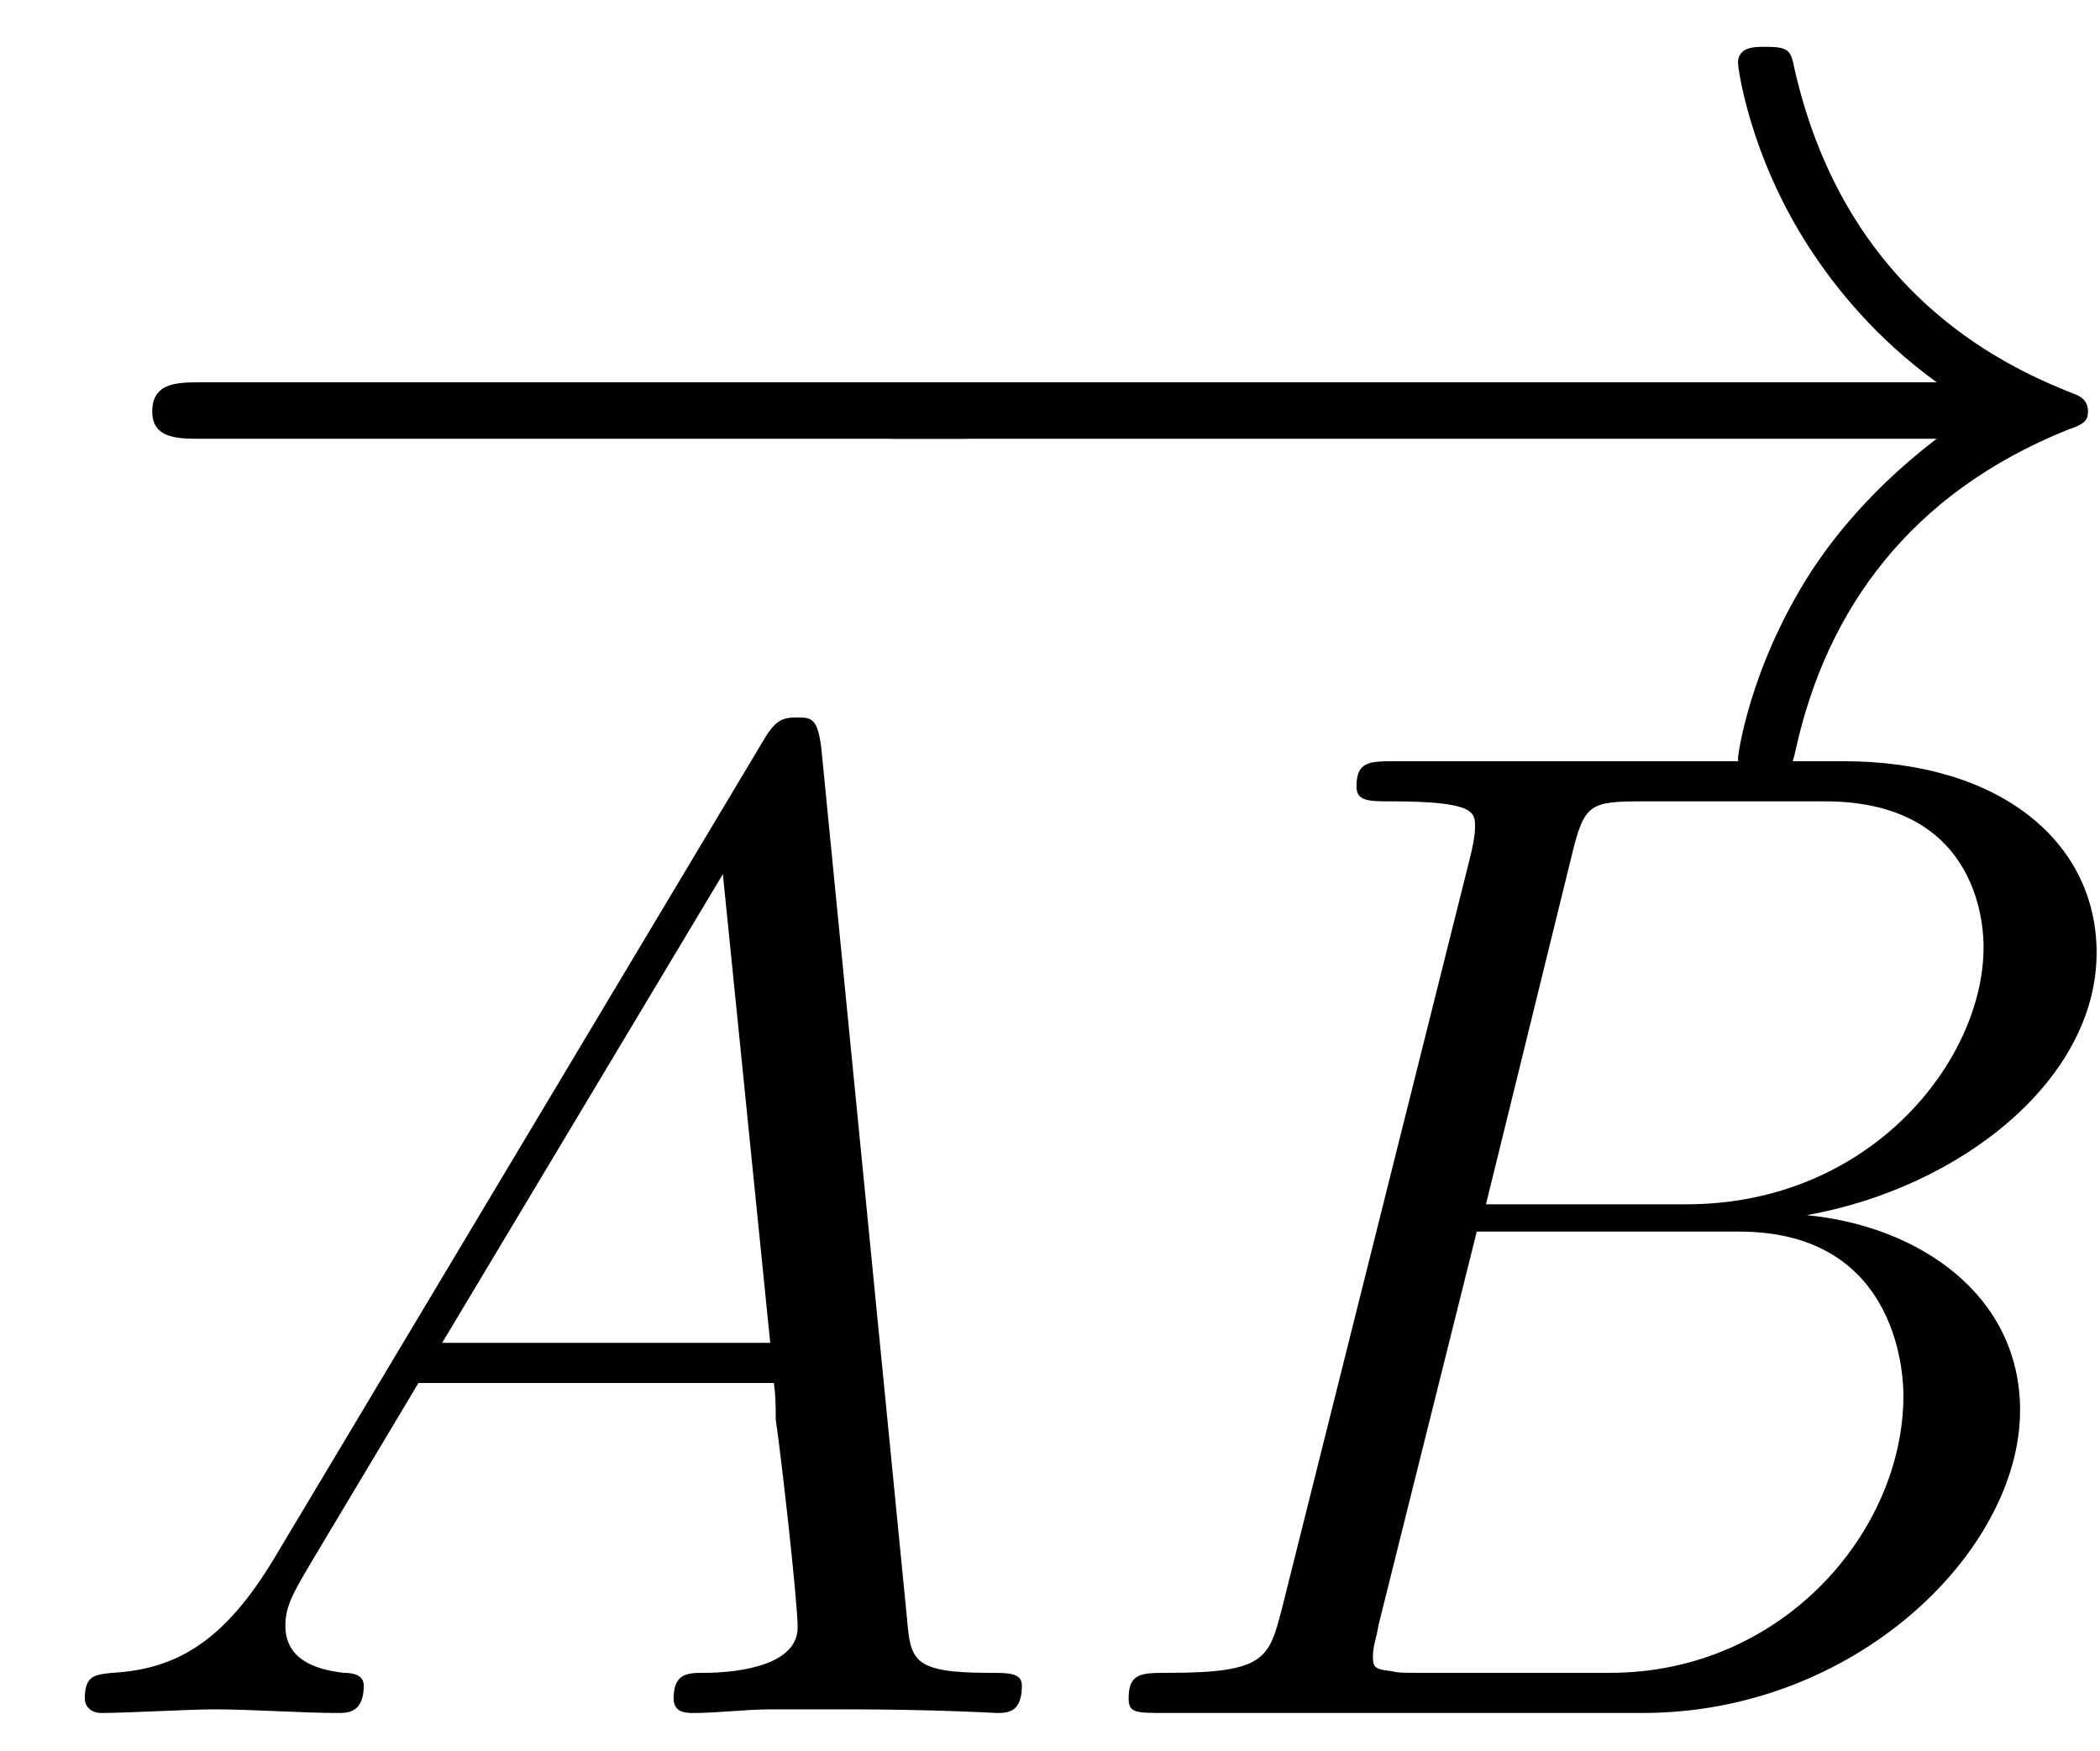
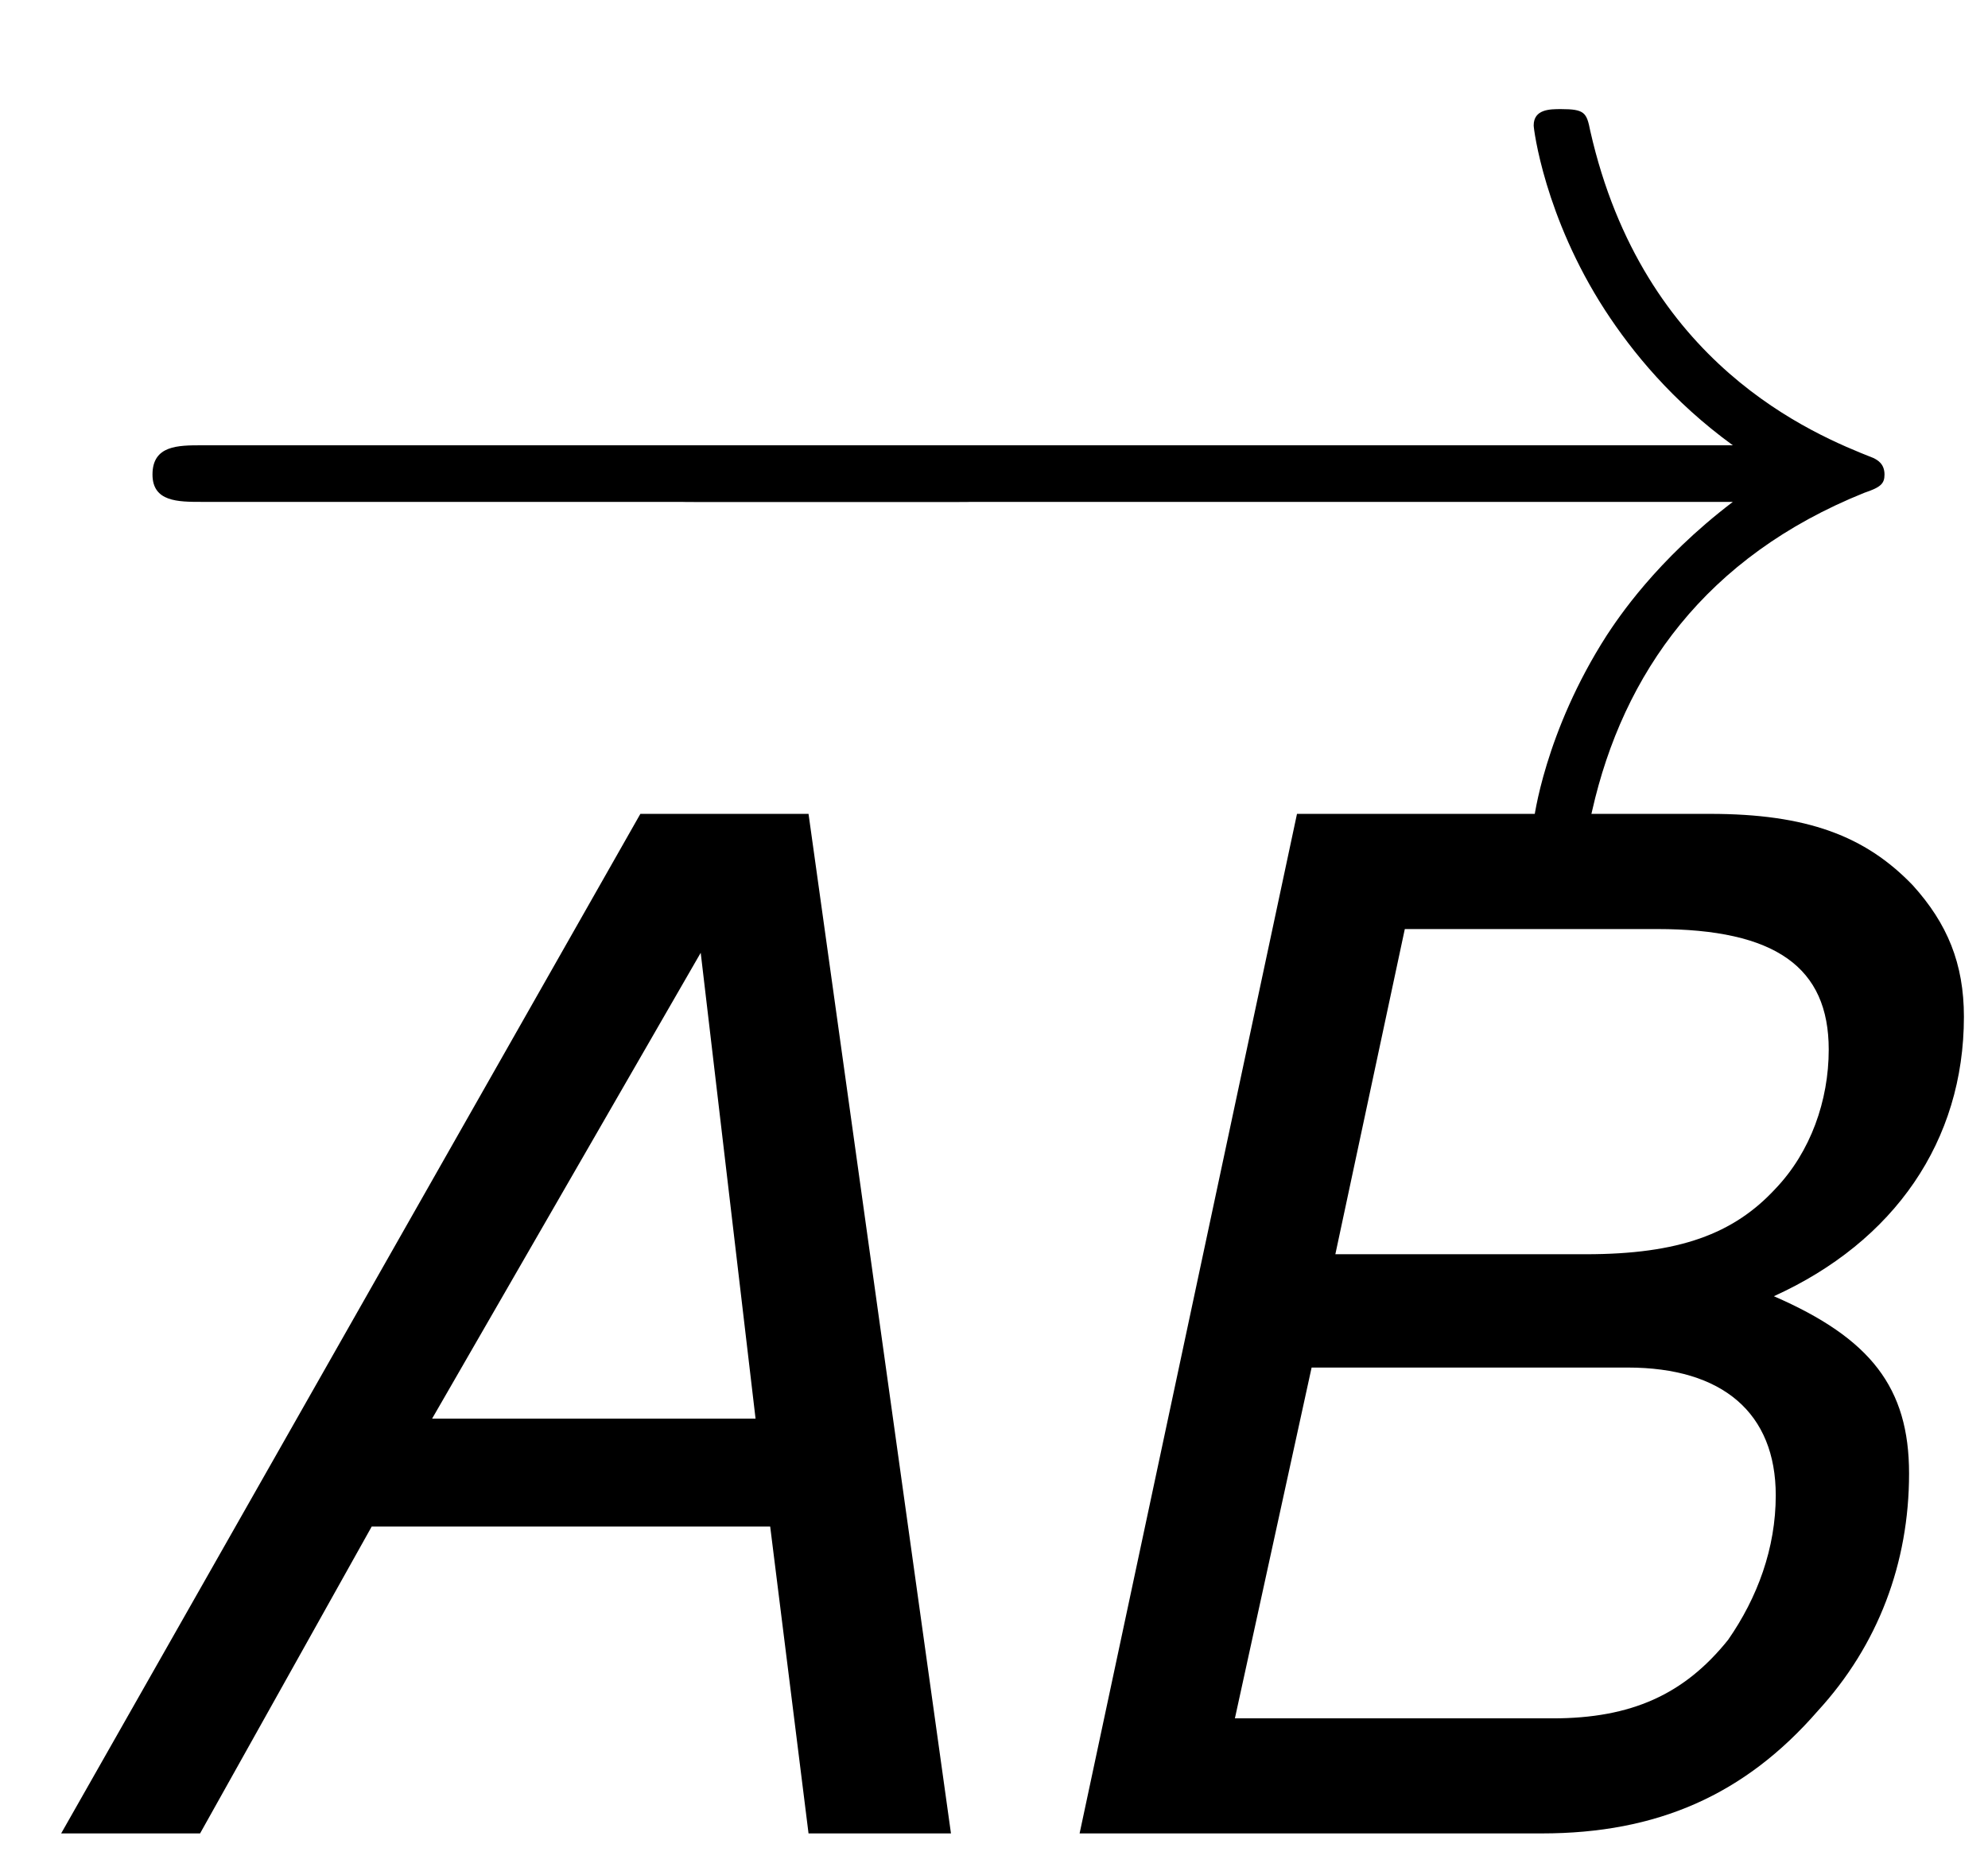
- <svg xmlns="http://www.w3.org/2000/svg" xmlns:xlink="http://www.w3.org/1999/xlink" width="18pt" height="15pt" viewBox="0 0 18 15" version="1.1">
+ <svg xmlns="http://www.w3.org/2000/svg" xmlns:xlink="http://www.w3.org/1999/xlink" width="17pt" height="16pt" viewBox="0 0 17 16" version="1.1">
  <defs>
    <g>
      <symbol overflow="visible" id="glyph0-0">
        <path style="stroke:none;" d="" />
      </symbol>
      <symbol overflow="visible" id="glyph0-1">
        <path style="stroke:none;" d="M 7.875 -2.75 C 8.078 -2.75 8.297 -2.75 8.297 -2.984 C 8.297 -3.234 8.078 -3.234 7.875 -3.234 L 1.406 -3.234 C 1.203 -3.234 0.984 -3.234 0.984 -2.984 C 0.984 -2.75 1.203 -2.75 1.406 -2.75 Z M 7.875 -2.75 " />
      </symbol>
      <symbol overflow="visible" id="glyph0-2">
        <path style="stroke:none;" d="M 9.969 -2.75 C 9.312 -2.25 8.984 -1.75 8.891 -1.609 C 8.359 -0.781 8.266 -0.031 8.266 -0.016 C 8.266 0.125 8.406 0.125 8.5 0.125 C 8.703 0.125 8.719 0.109 8.766 -0.109 C 9.031 -1.281 9.734 -2.281 11.094 -2.828 C 11.234 -2.875 11.266 -2.906 11.266 -2.984 C 11.266 -3.078 11.203 -3.109 11.172 -3.125 C 10.656 -3.328 9.203 -3.922 8.75 -5.922 C 8.719 -6.078 8.703 -6.109 8.5 -6.109 C 8.406 -6.109 8.266 -6.109 8.266 -5.969 C 8.266 -5.938 8.359 -5.188 8.875 -4.391 C 9.109 -4.031 9.453 -3.609 9.969 -3.234 L 1.094 -3.234 C 0.875 -3.234 0.656 -3.234 0.656 -2.984 C 0.656 -2.75 0.875 -2.75 1.094 -2.75 Z M 9.969 -2.75 " />
      </symbol>
      <symbol overflow="visible" id="glyph1-0">
        <path style="stroke:none;" d="" />
      </symbol>
      <symbol overflow="visible" id="glyph1-1">
-         <path style="stroke:none;" d="M 2.031 -1.328 C 1.609 -0.625 1.203 -0.375 0.641 -0.344 C 0.5 -0.328 0.406 -0.328 0.406 -0.125 C 0.406 -0.047 0.469 0 0.547 0 C 0.766 0 1.297 -0.031 1.516 -0.031 C 1.859 -0.031 2.25 0 2.578 0 C 2.656 0 2.797 0 2.797 -0.234 C 2.797 -0.328 2.703 -0.344 2.625 -0.344 C 2.359 -0.375 2.125 -0.469 2.125 -0.75 C 2.125 -0.922 2.203 -1.047 2.359 -1.312 L 3.266 -2.828 L 6.312 -2.828 C 6.328 -2.719 6.328 -2.625 6.328 -2.516 C 6.375 -2.203 6.516 -0.953 6.516 -0.734 C 6.516 -0.375 5.906 -0.344 5.719 -0.344 C 5.578 -0.344 5.453 -0.344 5.453 -0.125 C 5.453 0 5.562 0 5.625 0 C 5.828 0 6.078 -0.031 6.281 -0.031 L 6.953 -0.031 C 7.688 -0.031 8.219 0 8.219 0 C 8.312 0 8.438 0 8.438 -0.234 C 8.438 -0.344 8.328 -0.344 8.156 -0.344 C 7.5 -0.344 7.484 -0.453 7.453 -0.812 L 6.719 -8.266 C 6.688 -8.516 6.641 -8.531 6.516 -8.531 C 6.391 -8.531 6.328 -8.516 6.219 -8.328 Z M 3.469 -3.172 L 5.875 -7.188 L 6.281 -3.172 Z M 3.469 -3.172 " />
+         <path style="stroke:none;" d="M 6.266 -2.625 L 6.594 0 L 7.812 0 L 6.594 -8.719 L 5.156 -8.719 L 0.203 0 L 1.391 0 L 2.859 -2.625 Z M 6.141 -3.547 L 3.375 -3.547 L 5.672 -7.531 Z M 6.141 -3.547 " />
      </symbol>
      <symbol overflow="visible" id="glyph1-2">
-         <path style="stroke:none;" d="M 4.375 -7.344 C 4.484 -7.797 4.531 -7.812 5 -7.812 L 6.547 -7.812 C 7.906 -7.812 7.906 -6.672 7.906 -6.562 C 7.906 -5.594 6.938 -4.359 5.359 -4.359 L 3.641 -4.359 Z M 6.391 -4.266 C 7.703 -4.5 8.875 -5.422 8.875 -6.516 C 8.875 -7.453 8.062 -8.156 6.703 -8.156 L 2.875 -8.156 C 2.641 -8.156 2.531 -8.156 2.531 -7.938 C 2.531 -7.812 2.641 -7.812 2.828 -7.812 C 3.547 -7.812 3.547 -7.719 3.547 -7.594 C 3.547 -7.562 3.547 -7.5 3.5 -7.312 L 1.891 -0.891 C 1.781 -0.469 1.75 -0.344 0.922 -0.344 C 0.688 -0.344 0.578 -0.344 0.578 -0.125 C 0.578 0 0.641 0 0.891 0 L 4.984 0 C 6.812 0 8.219 -1.391 8.219 -2.594 C 8.219 -3.578 7.359 -4.172 6.391 -4.266 Z M 4.703 -0.344 L 3.078 -0.344 C 2.922 -0.344 2.891 -0.344 2.828 -0.359 C 2.688 -0.375 2.672 -0.391 2.672 -0.484 C 2.672 -0.578 2.703 -0.641 2.719 -0.75 L 3.562 -4.125 L 5.812 -4.125 C 7.219 -4.125 7.219 -2.812 7.219 -2.719 C 7.219 -1.562 6.188 -0.344 4.703 -0.344 Z M 4.703 -0.344 " />
+         <path style="stroke:none;" d="M 0.938 0 L 4.891 0 C 5.875 0 6.625 -0.328 7.25 -1.047 C 7.766 -1.609 8.031 -2.312 8.031 -3.078 C 8.031 -3.812 7.703 -4.234 6.875 -4.594 C 7.906 -5.062 8.5 -5.922 8.5 -6.984 C 8.5 -7.438 8.359 -7.781 8.062 -8.109 C 7.656 -8.531 7.156 -8.719 6.328 -8.719 L 2.797 -8.719 Z M 3.125 -4.953 L 3.719 -7.734 L 5.875 -7.734 C 6.891 -7.734 7.344 -7.406 7.344 -6.703 C 7.344 -6.266 7.188 -5.828 6.891 -5.516 C 6.531 -5.125 6.062 -4.953 5.266 -4.953 Z M 2.266 -0.984 L 2.922 -3.984 L 5.625 -3.984 C 6.438 -3.984 6.891 -3.594 6.891 -2.891 C 6.891 -2.438 6.734 -2.016 6.484 -1.656 C 6.109 -1.188 5.656 -0.984 4.984 -0.984 Z M 2.266 -0.984 " />
      </symbol>
    </g>
  </defs>
  <g id="surface1">
    <g style="fill:rgb(0%,0%,0%);fill-opacity:1;">
-       <use xlink:href="#glyph0-1" x="0.321" y="6.51" />
+       <use xlink:href="#glyph0-1" x="0.32" y="7.042" />
    </g>
    <g style="fill:rgb(0%,0%,0%);fill-opacity:1;">
-       <use xlink:href="#glyph0-2" x="6.631" y="6.51" />
+       <use xlink:href="#glyph0-2" x="4.849" y="7.042" />
    </g>
    <g style="fill:rgb(0%,0%,0%);fill-opacity:1;">
-       <use xlink:href="#glyph1-1" x="0.321" y="14.679" />
-       <use xlink:href="#glyph1-2" x="9.096" y="14.679" />
+       <use xlink:href="#glyph1-1" x="0.32" y="15.679" />
+       <use xlink:href="#glyph1-2" x="8.294" y="15.679" />
    </g>
  </g>
</svg>
